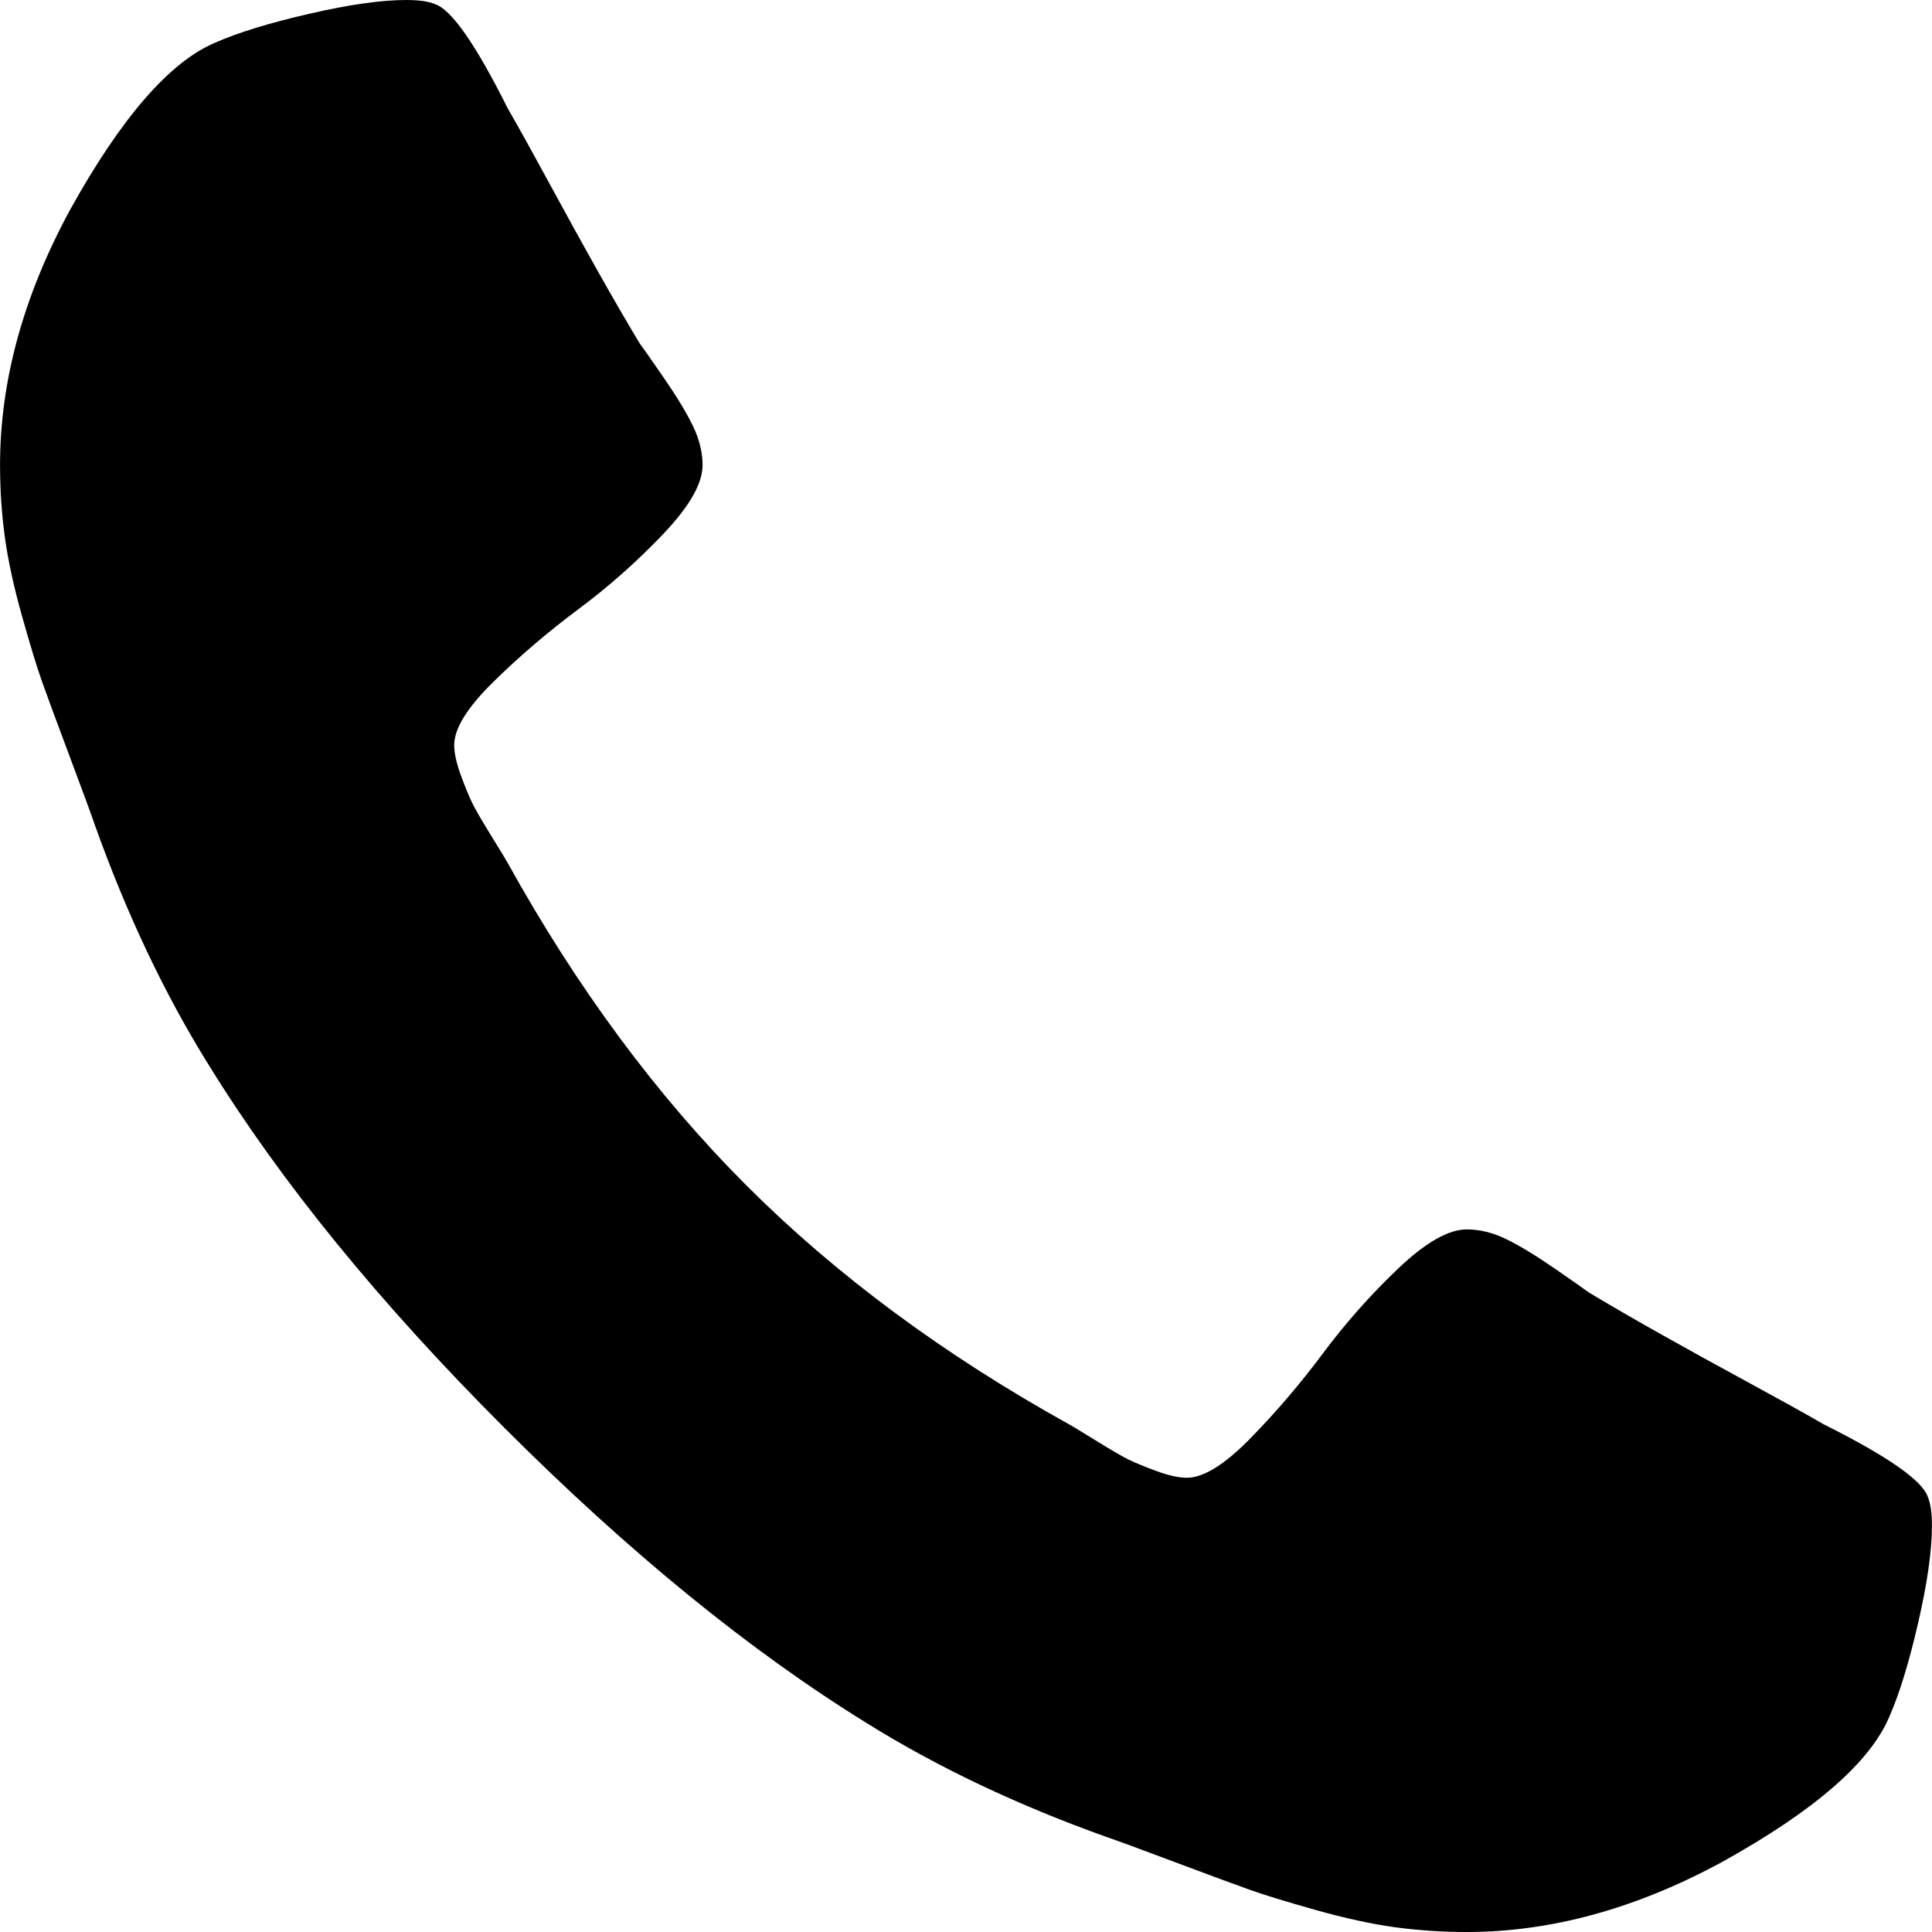
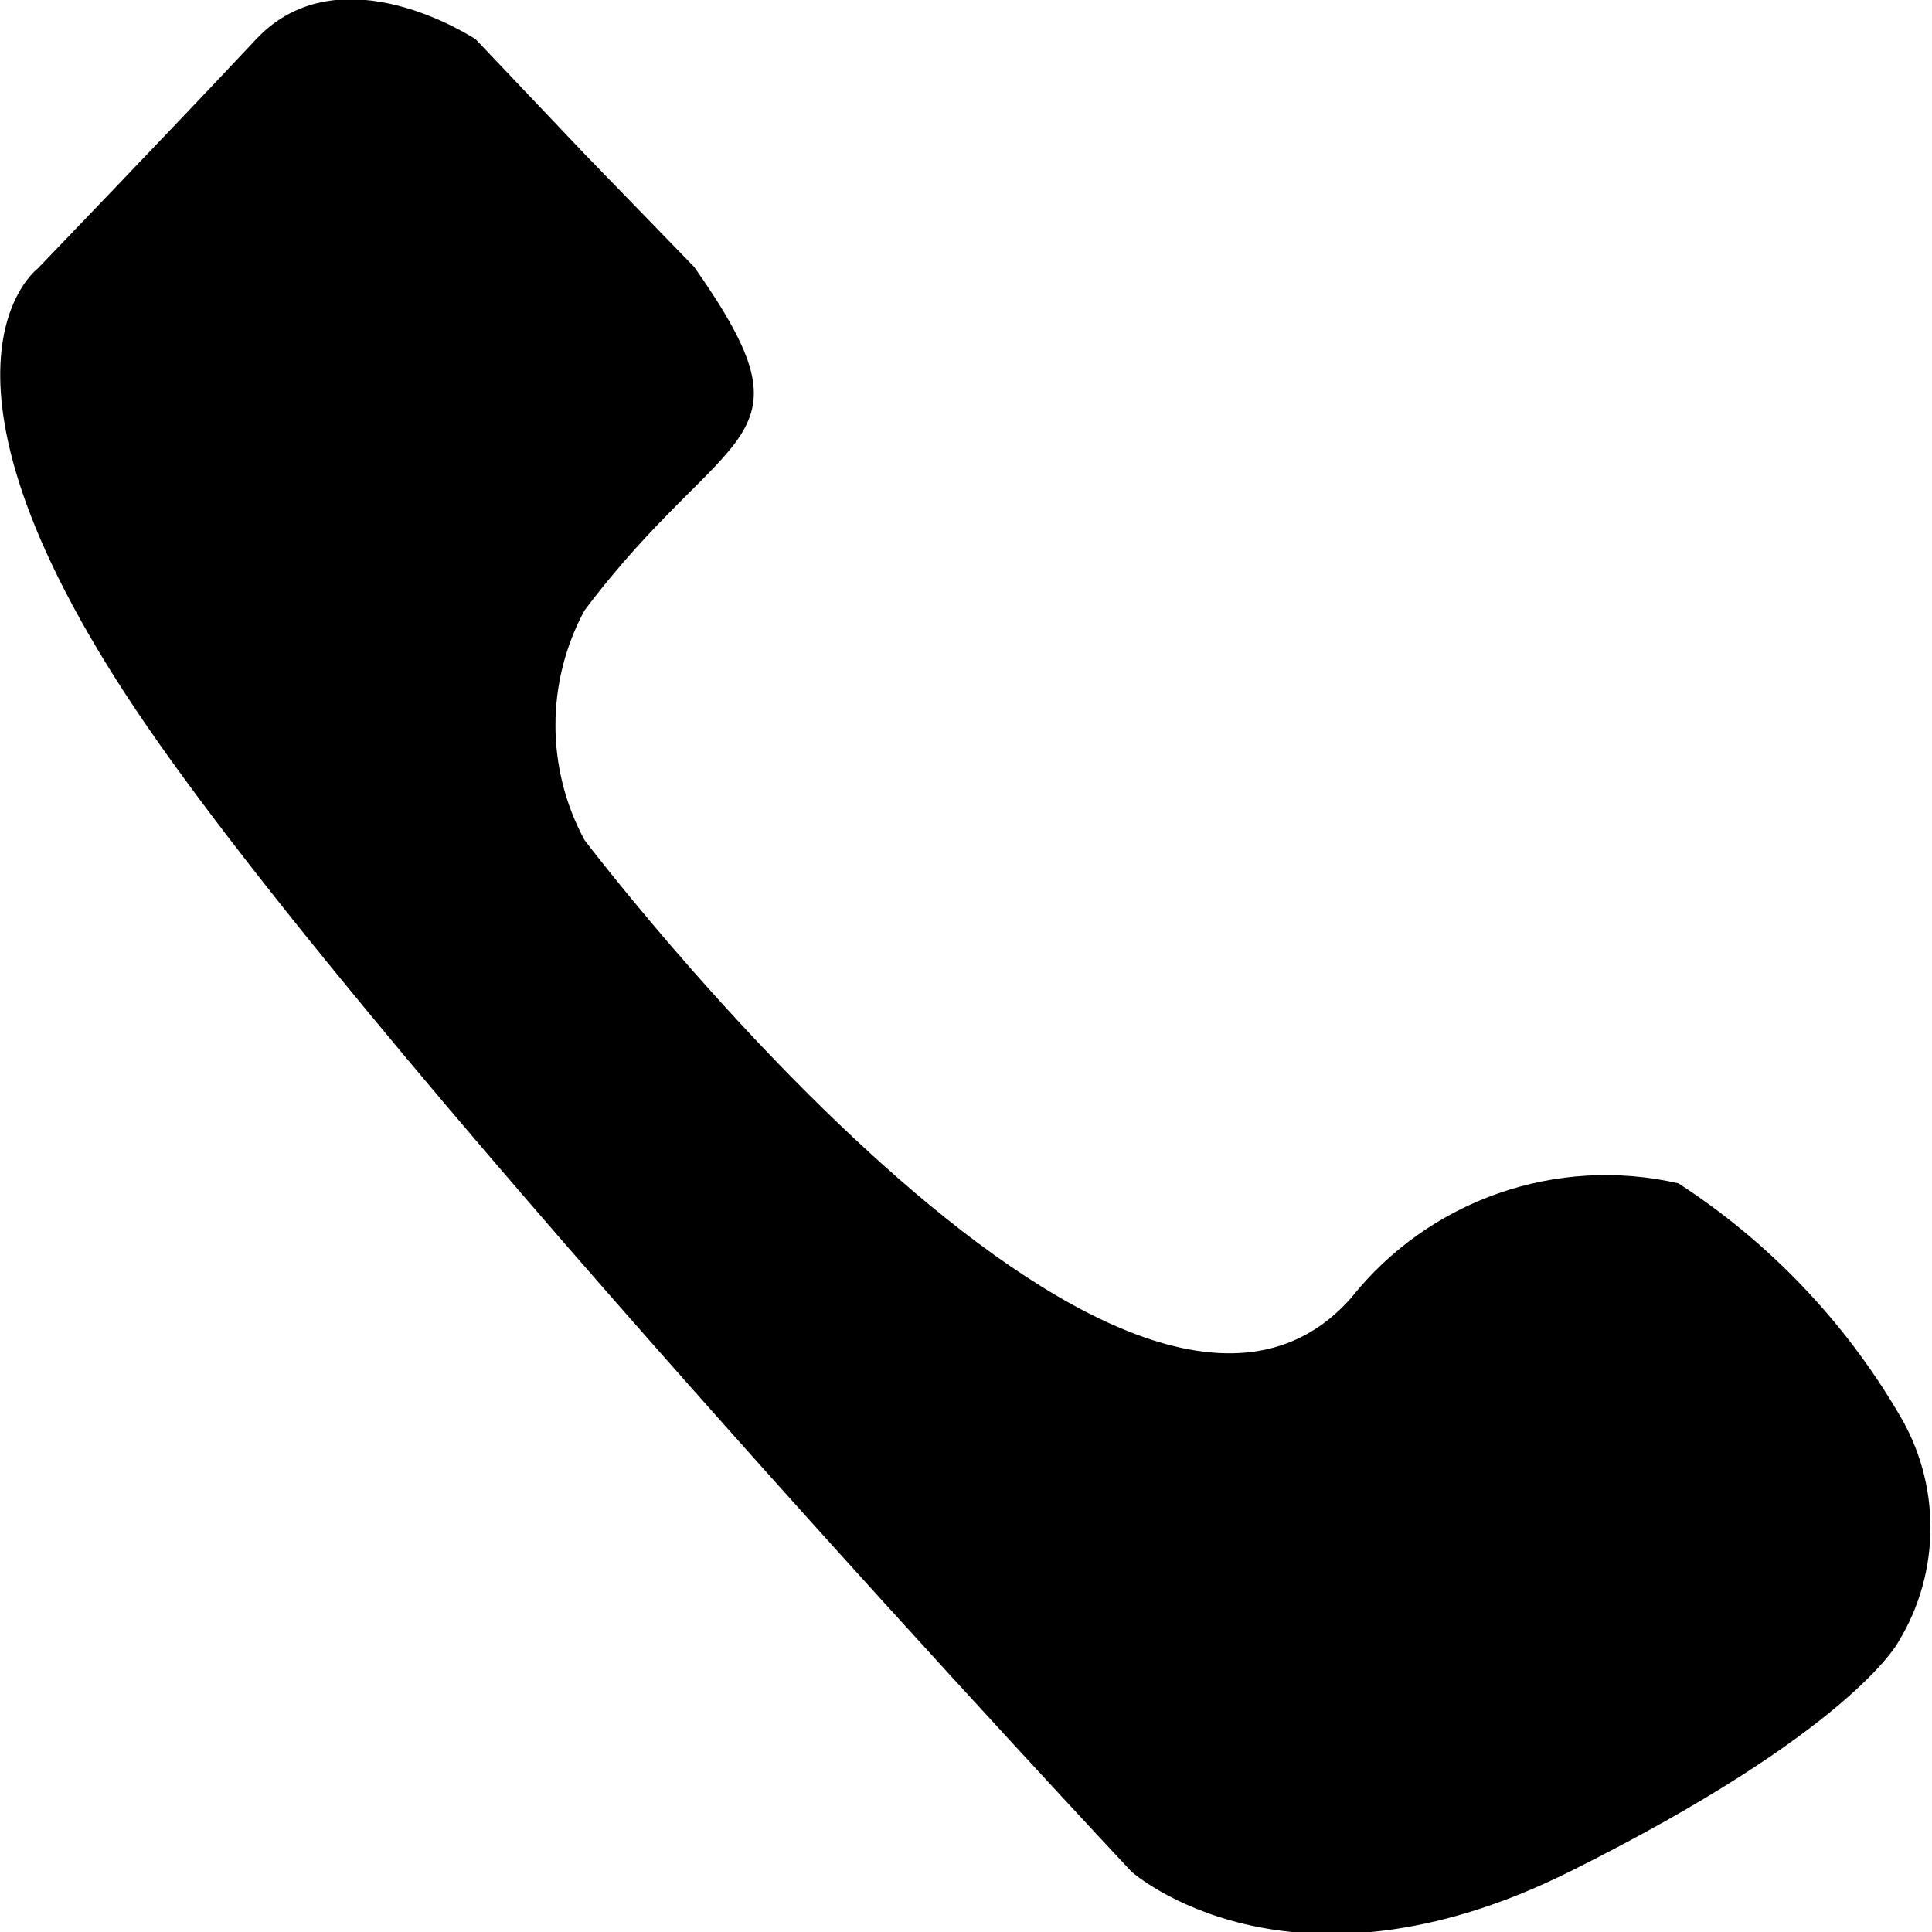
- <svg xmlns="http://www.w3.org/2000/svg" version="1.1" id="Capa_1" x="0px" y="0px" width="401.998px" height="401.998px" viewBox="0 0 401.998 401.998" style="enable-background:new 0 0 401.998 401.998;" xml:space="preserve">
-   <g>
-     <path d="M401.129,311.475c-1.137-3.426-8.371-8.473-21.697-15.129c-3.61-2.098-8.754-4.949-15.41-8.566   c-6.662-3.617-12.709-6.95-18.13-9.996c-5.432-3.045-10.521-5.995-15.276-8.846c-0.76-0.571-3.139-2.234-7.136-5   c-4.001-2.758-7.375-4.805-10.14-6.14c-2.759-1.327-5.473-1.995-8.138-1.995c-3.806,0-8.56,2.714-14.268,8.135   c-5.708,5.428-10.944,11.324-15.7,17.706c-4.757,6.379-9.802,12.275-15.126,17.7c-5.332,5.427-9.713,8.138-13.135,8.138   c-1.718,0-3.86-0.479-6.427-1.424c-2.566-0.951-4.518-1.766-5.858-2.423c-1.328-0.671-3.607-1.999-6.845-4.004   c-3.244-1.999-5.048-3.094-5.428-3.285c-26.075-14.469-48.438-31.029-67.093-49.676c-18.649-18.658-35.211-41.019-49.676-67.097   c-0.19-0.381-1.287-2.19-3.284-5.424c-2-3.237-3.333-5.518-3.999-6.854c-0.666-1.331-1.475-3.283-2.425-5.852   s-1.427-4.709-1.427-6.424c0-3.424,2.713-7.804,8.138-13.134c5.424-5.327,11.326-10.373,17.7-15.128   c6.379-4.755,12.275-9.991,17.701-15.699c5.424-5.711,8.136-10.467,8.136-14.273c0-2.663-0.666-5.378-1.997-8.137   c-1.332-2.765-3.378-6.139-6.139-10.138c-2.762-3.997-4.427-6.374-4.999-7.139c-2.852-4.755-5.799-9.846-8.848-15.271   c-3.049-5.424-6.377-11.47-9.995-18.131c-3.615-6.658-6.468-11.799-8.564-15.415C98.986,9.233,93.943,1.997,90.516,0.859   C89.183,0.288,87.183,0,84.521,0c-5.142,0-11.85,0.95-20.129,2.856c-8.282,1.903-14.799,3.899-19.558,5.996   c-9.517,3.995-19.604,15.605-30.264,34.826C4.863,61.566,0.01,79.271,0.01,96.78c0,5.135,0.333,10.131,0.999,14.989   c0.666,4.853,1.856,10.326,3.571,16.418c1.712,6.09,3.093,10.614,4.137,13.56c1.045,2.948,2.996,8.229,5.852,15.845   c2.852,7.614,4.567,12.275,5.138,13.988c6.661,18.654,14.56,35.307,23.695,49.964c15.03,24.362,35.541,49.539,61.521,75.521   c25.981,25.98,51.153,46.49,75.517,61.526c14.655,9.134,31.314,17.032,49.965,23.698c1.714,0.568,6.375,2.279,13.986,5.141   c7.614,2.854,12.897,4.805,15.845,5.852c2.949,1.048,7.474,2.43,13.559,4.145c6.098,1.715,11.566,2.905,16.419,3.576   c4.856,0.657,9.853,0.996,14.989,0.996c17.508,0,35.214-4.856,53.105-14.562c19.219-10.656,30.826-20.745,34.823-30.269   c2.102-4.754,4.093-11.273,5.996-19.555c1.909-8.278,2.857-14.985,2.857-20.126C401.99,314.814,401.703,312.819,401.129,311.475z" />
-   </g>
-   <g>
- </g>
-   <g>
- </g>
-   <g>
- </g>
-   <g>
- </g>
-   <g>
- </g>
-   <g>
- </g>
-   <g>
- </g>
-   <g>
- </g>
-   <g>
- </g>
-   <g>
- </g>
-   <g>
- </g>
-   <g>
- </g>
-   <g>
- </g>
-   <g>
- </g>
-   <g>
- </g>
+ <svg xmlns="http://www.w3.org/2000/svg" width="16" height="16" viewBox="0 0 16 16">
+   <path d="M4.84,1.274l-0.9-.948s-1.12-.747-1.82,0-1.81,1.9-1.81,1.9-1.12.841,0.91,3.792,8.15,9.482,8.15,9.482,1.3,1.161,3.63,0,2.72-1.9,2.72-1.9a1.822,1.822,0,0,0,0-1.9,5.741,5.741,0,0,0-1.82-1.9,2.693,2.693,0,0,0-2.71.948c-1.87,2.122-6.35-3.792-6.35-3.792a2,2,0,0,1,0-1.9c1.18-1.569,1.96-1.349.91-2.844" />
</svg>
